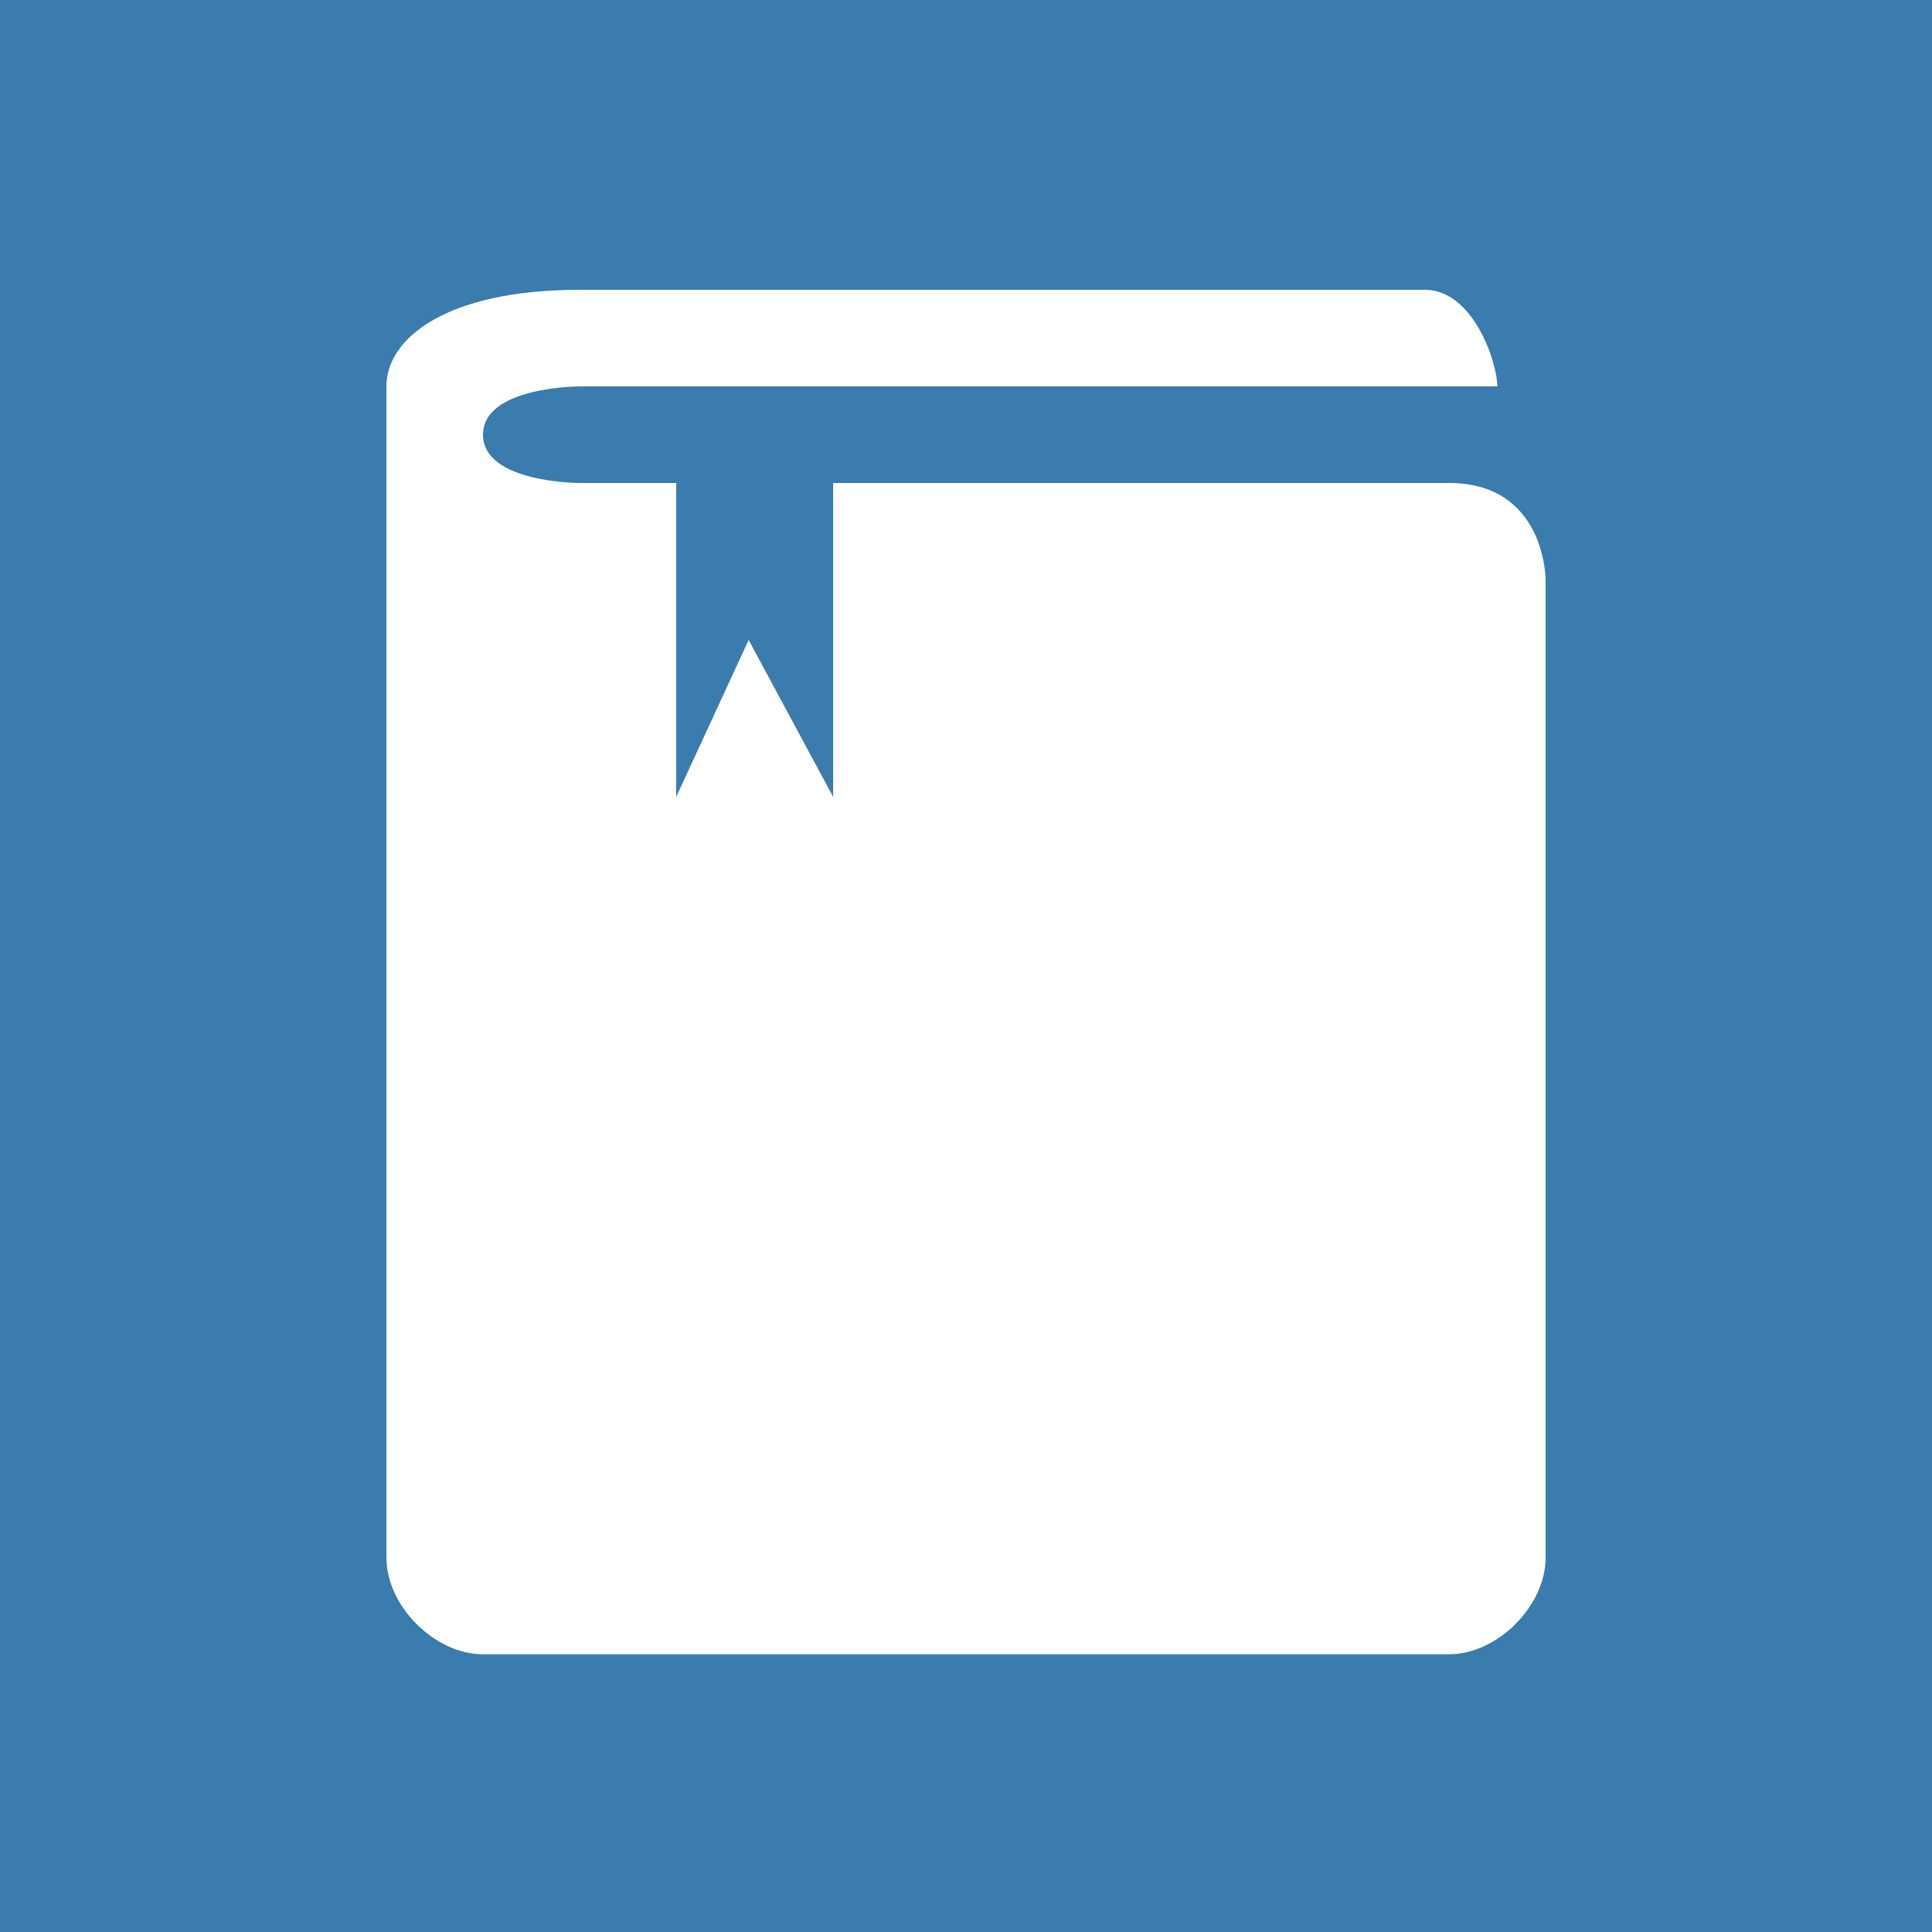
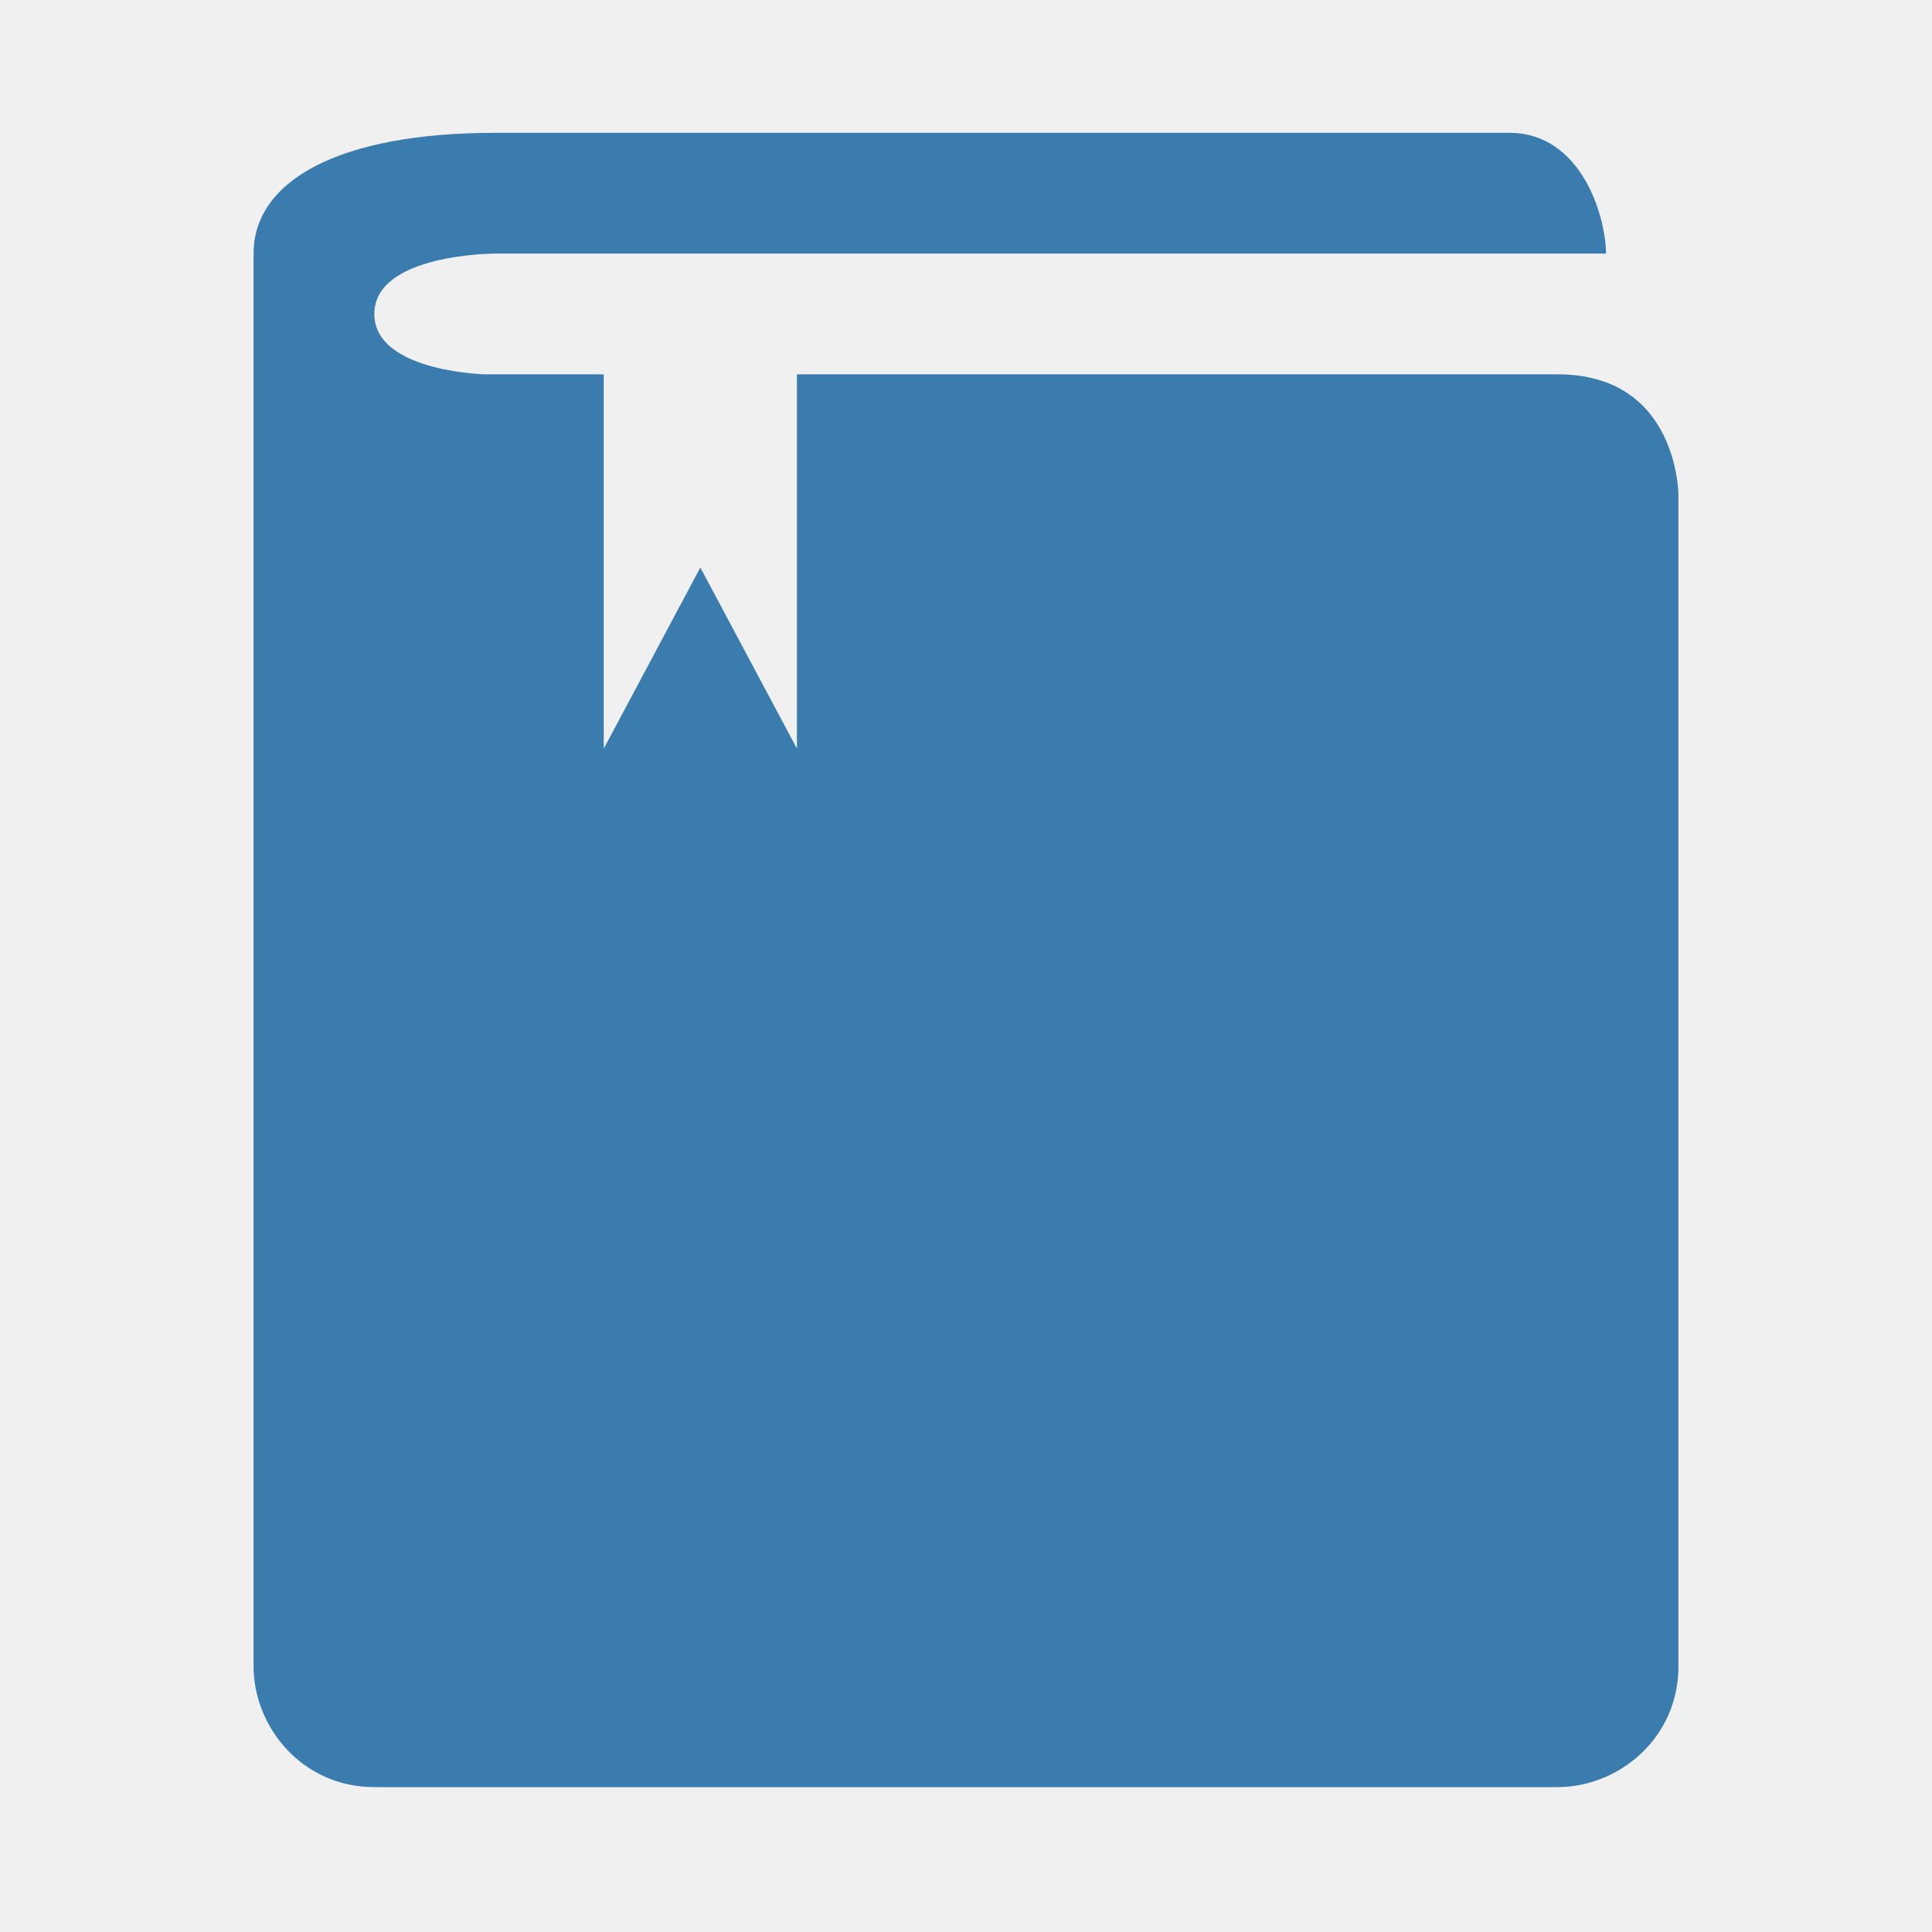
<svg xmlns="http://www.w3.org/2000/svg" version="1.1" id="svg906" x="0px" y="0px" viewBox="0 0 16 16" style="enable-background:new 0 0 16 16;" xml:space="preserve">
  <style type="text/css">
	.st0{fill:#3A7CAE;}
- 	.st1{fill:#FFFFFF;}
</style>
-   <rect class="st0" width="16" height="16" />
-   <path id="path4747" class="st1" d="M4,3.6c0-0.4,0.8-0.4,0.8-0.4h7.6c0-0.2-0.2-0.8-0.6-0.8H4.8  c-1.1,0-1.6,0.4-1.6,0.8v9.7c0,0.4,0.4,0.8,0.8,0.8H12c0.4,0,0.8-0.4,0.8-0.8V4.8c0,0,0-0.8-0.8-0.8H6.9v2.6L6.2,5.3L5.6,6.6V4H4.8  C4.8,4,4,4,4,3.6z" />
+   <path id="path4747" class="st0" d="M3.1,2.6c0-0.5,1-0.5,1-0.5h9.2c0-0.3-0.2-1-0.8-1H4.1  c-1.3,0-2,0.4-2,1v11.7c0,0.5,0.4,1,1,1h9.8c0.5,0,1-0.4,1-1V4.1c0,0,0-1-1-1H6.6v3.1L5.8,4.7L5,6.2V3.1h-1C4.1,3.1,3.1,3.1,3.1,2.6  z" />
</svg>
